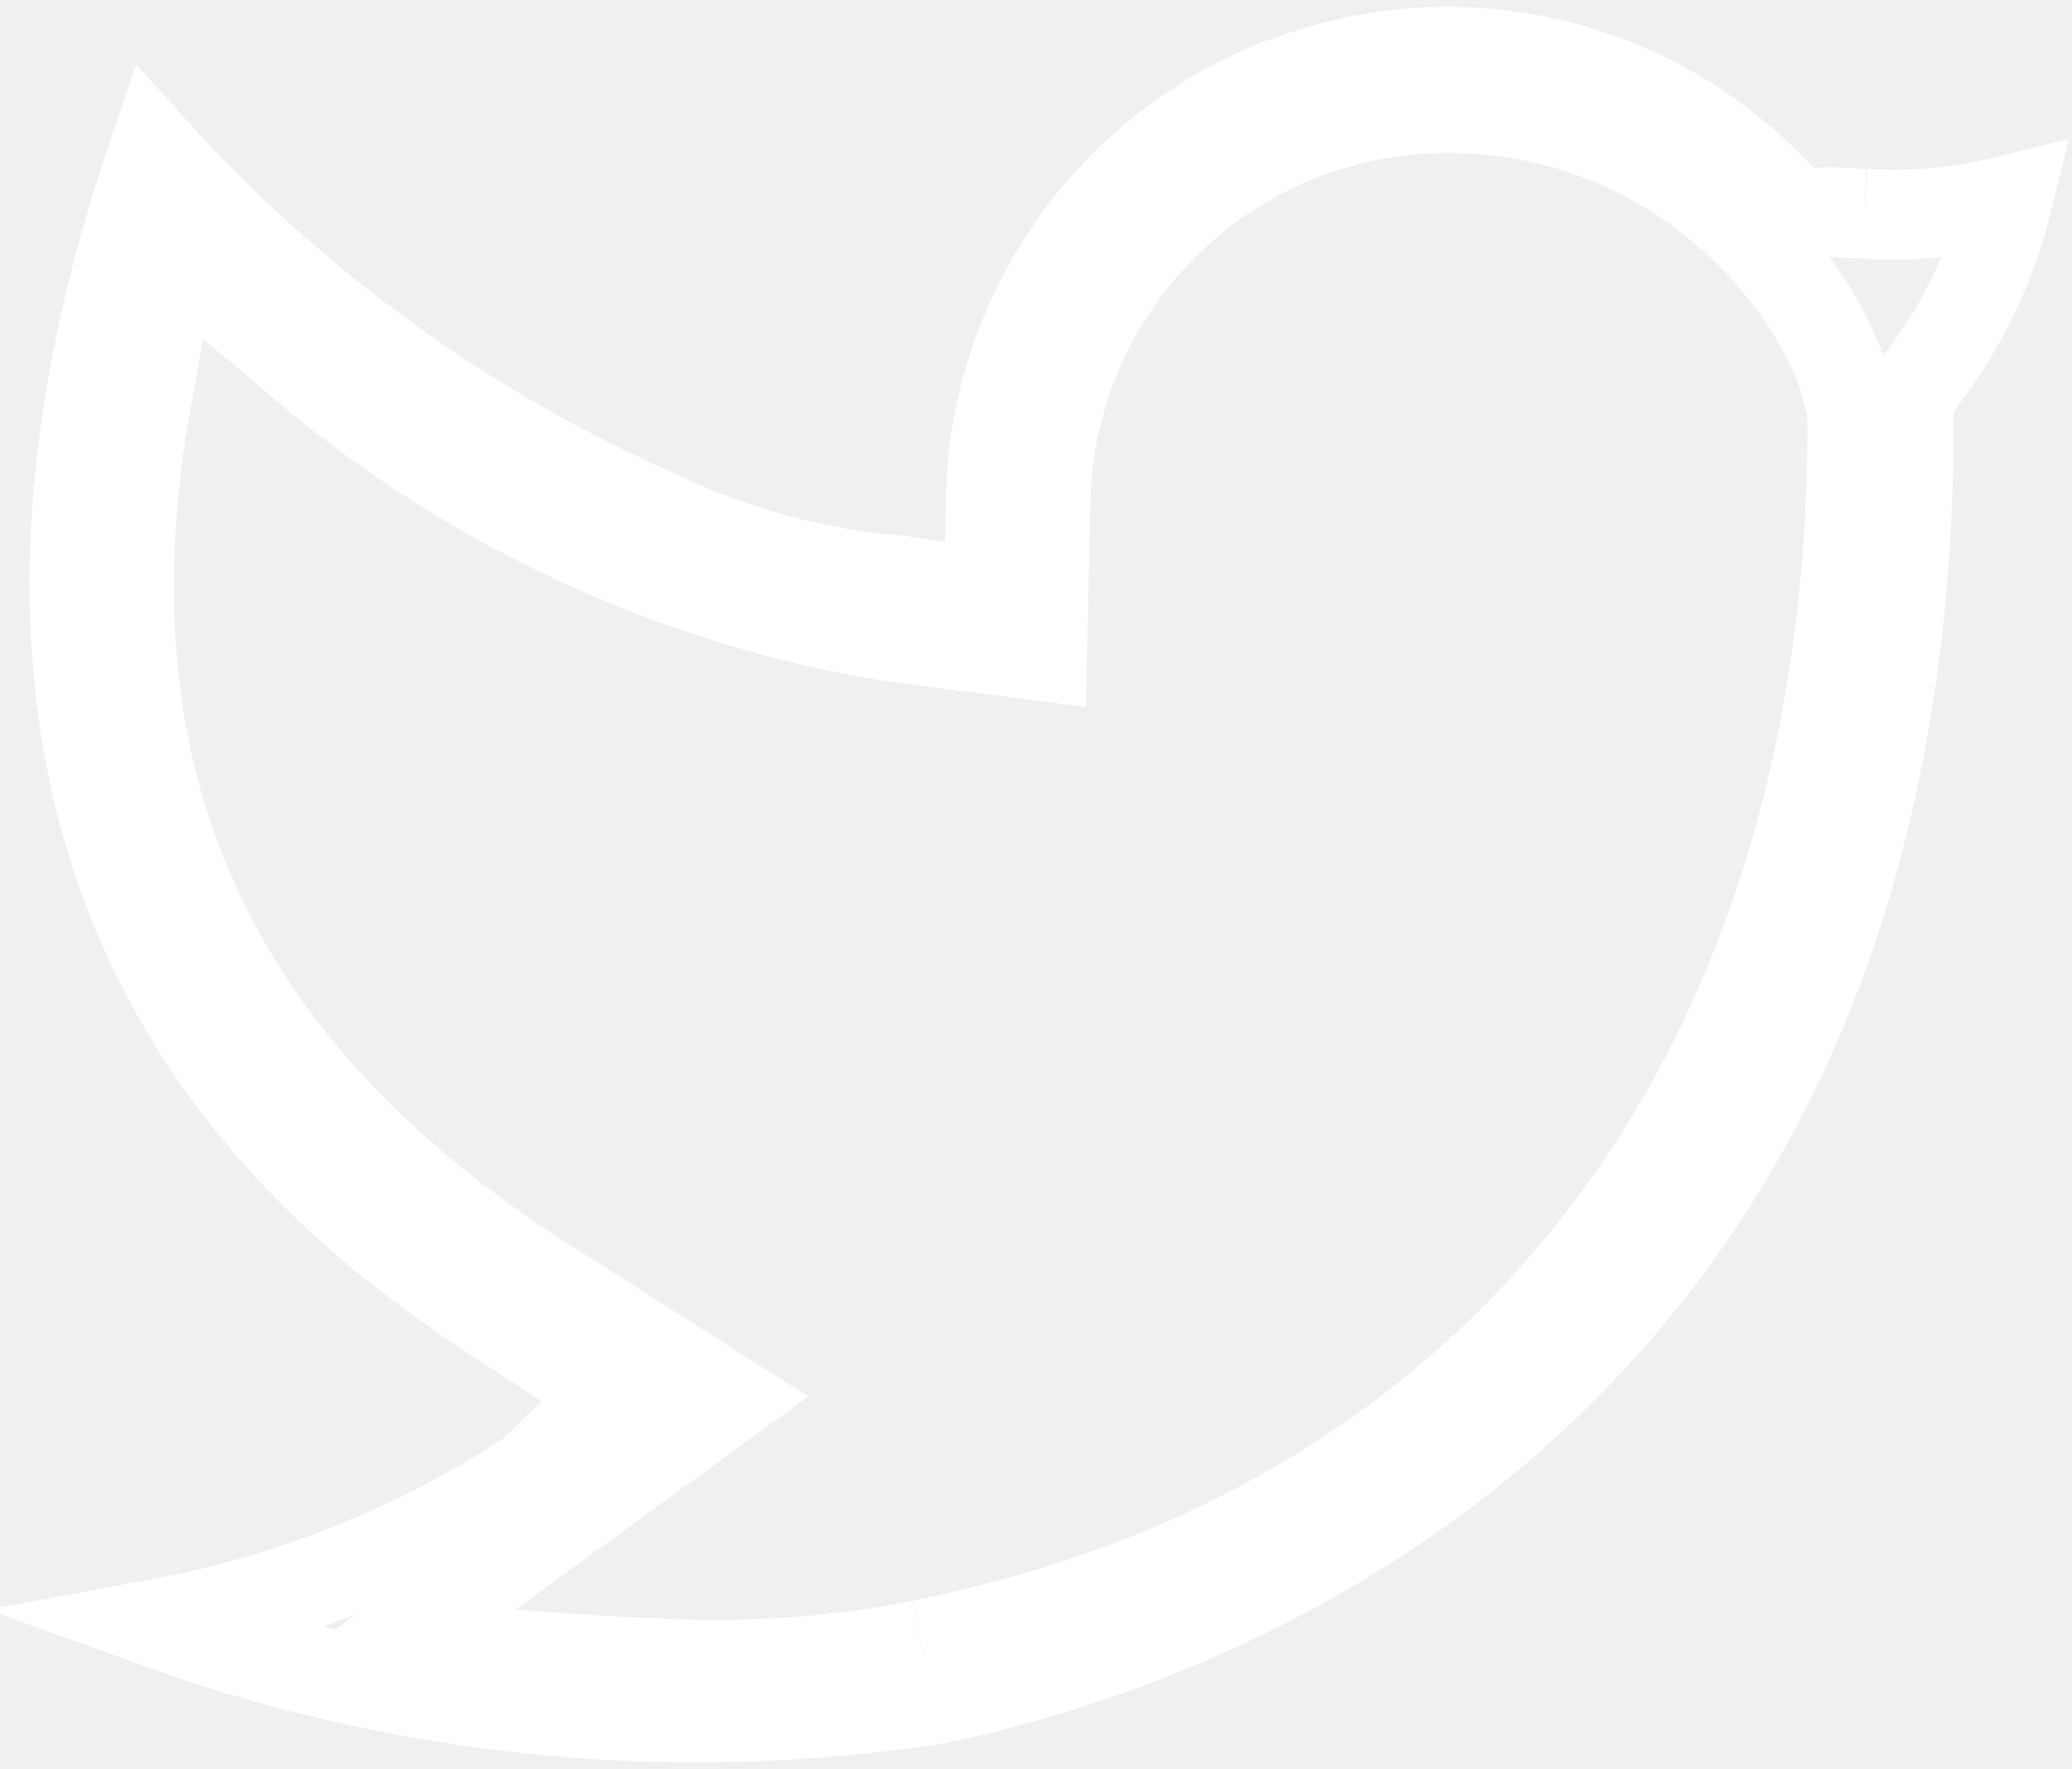
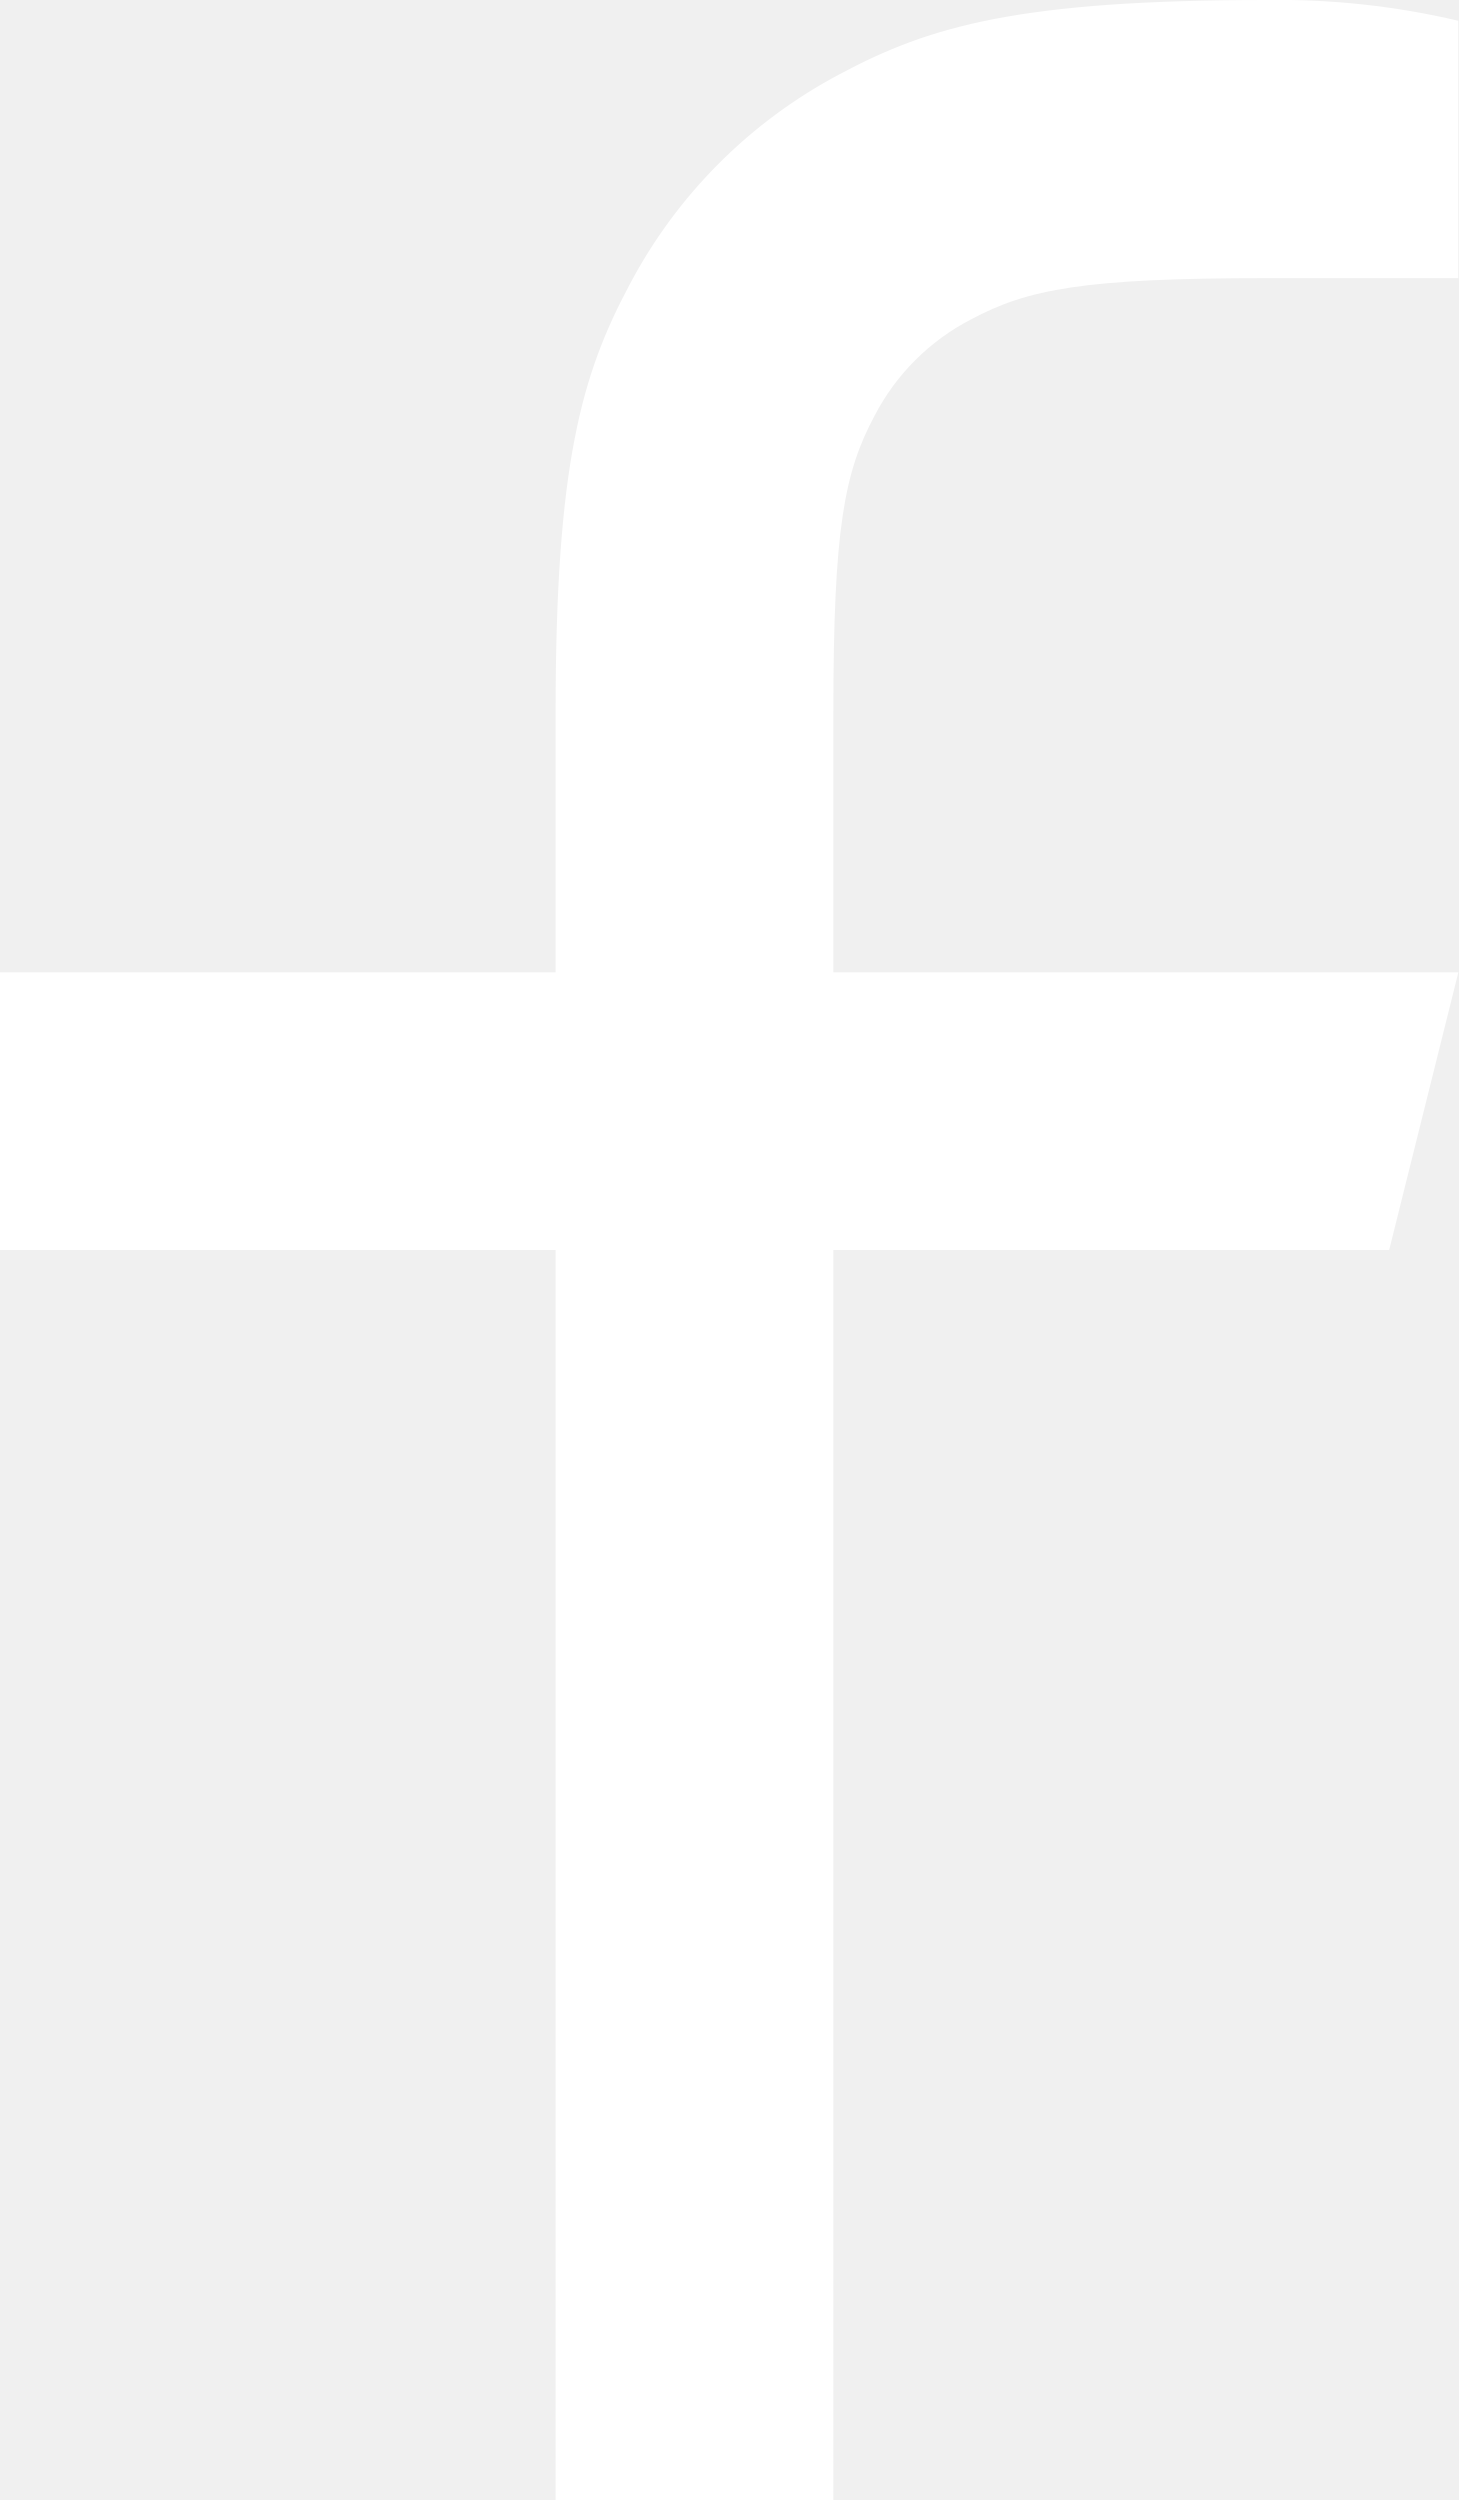
- <svg xmlns="http://www.w3.org/2000/svg" width="32.283" height="27.556" viewBox="0 0 32.283 27.556">
-   <path id="Path_15893" data-name="Path 15893" d="M82.568,2.873l-.514-.026-.54.026-.386-.386A7.027,7.027,0,0,0,73.44.867h-.026a7.109,7.109,0,0,0-4.448,6.48l-.026,1.44L67.5,8.581l-.154-.013-.154-.013A10.771,10.771,0,0,1,63.8,7.579,23.265,23.265,0,0,1,55.929,1.9c-4.114,12.034,3.137,16.74,5.58,18.334l1.569,1.029-1.26,1.234a15.814,15.814,0,0,1-5.811,2.34,24.685,24.685,0,0,0,12.06,1.183c3.574-.72,15.2-4.243,15.2-19.851V5.753l.231-.334a7.566,7.566,0,0,0,1.311-2.751,7.339,7.339,0,0,1-2.237.206M67.886,25.167a16.1,16.1,0,0,1-3.291.309c-.489,0-.977-.026-1.466-.051l-3.549-.231,5.3-3.857-2.674-1.7C56.8,16.27,54.72,11.693,55.826,5.7l.386-2.186,1.7,1.414a18.943,18.943,0,0,0,9.463,4.526l2.391.309.051-2.391a6.268,6.268,0,0,1,6.248-6.146c4.114,0,6.326,3.5,6.326,4.937,0,10.106-5.426,17.2-14.5,19" transform="translate(-53.53 0.456)" fill="none" stroke="#fff" stroke-width="1.4" />
+ <svg xmlns="http://www.w3.org/2000/svg" width="15.865" height="27.2" viewBox="0 0 15.865 27.2">
+   <path id="Path_15898" data-name="Path 15898" d="M9.067,10.8h6.8l-.753,3.021H9.067v13.6H6.045v-13.6H0V10.8H6.045V7.971c0-2.695.28-3.672.807-4.657A5.483,5.483,0,0,1,9.136,1.028C10.121.5,11.1.221,13.793.221a8.531,8.531,0,0,1,2.073.226v2.8H13.793c-2,0-2.61.118-3.23.45A2.448,2.448,0,0,0,9.517,4.741c-.332.62-.45,1.229-.45,3.23Z" transform="translate(0 -0.221)" fill="#fff" />
</svg>
